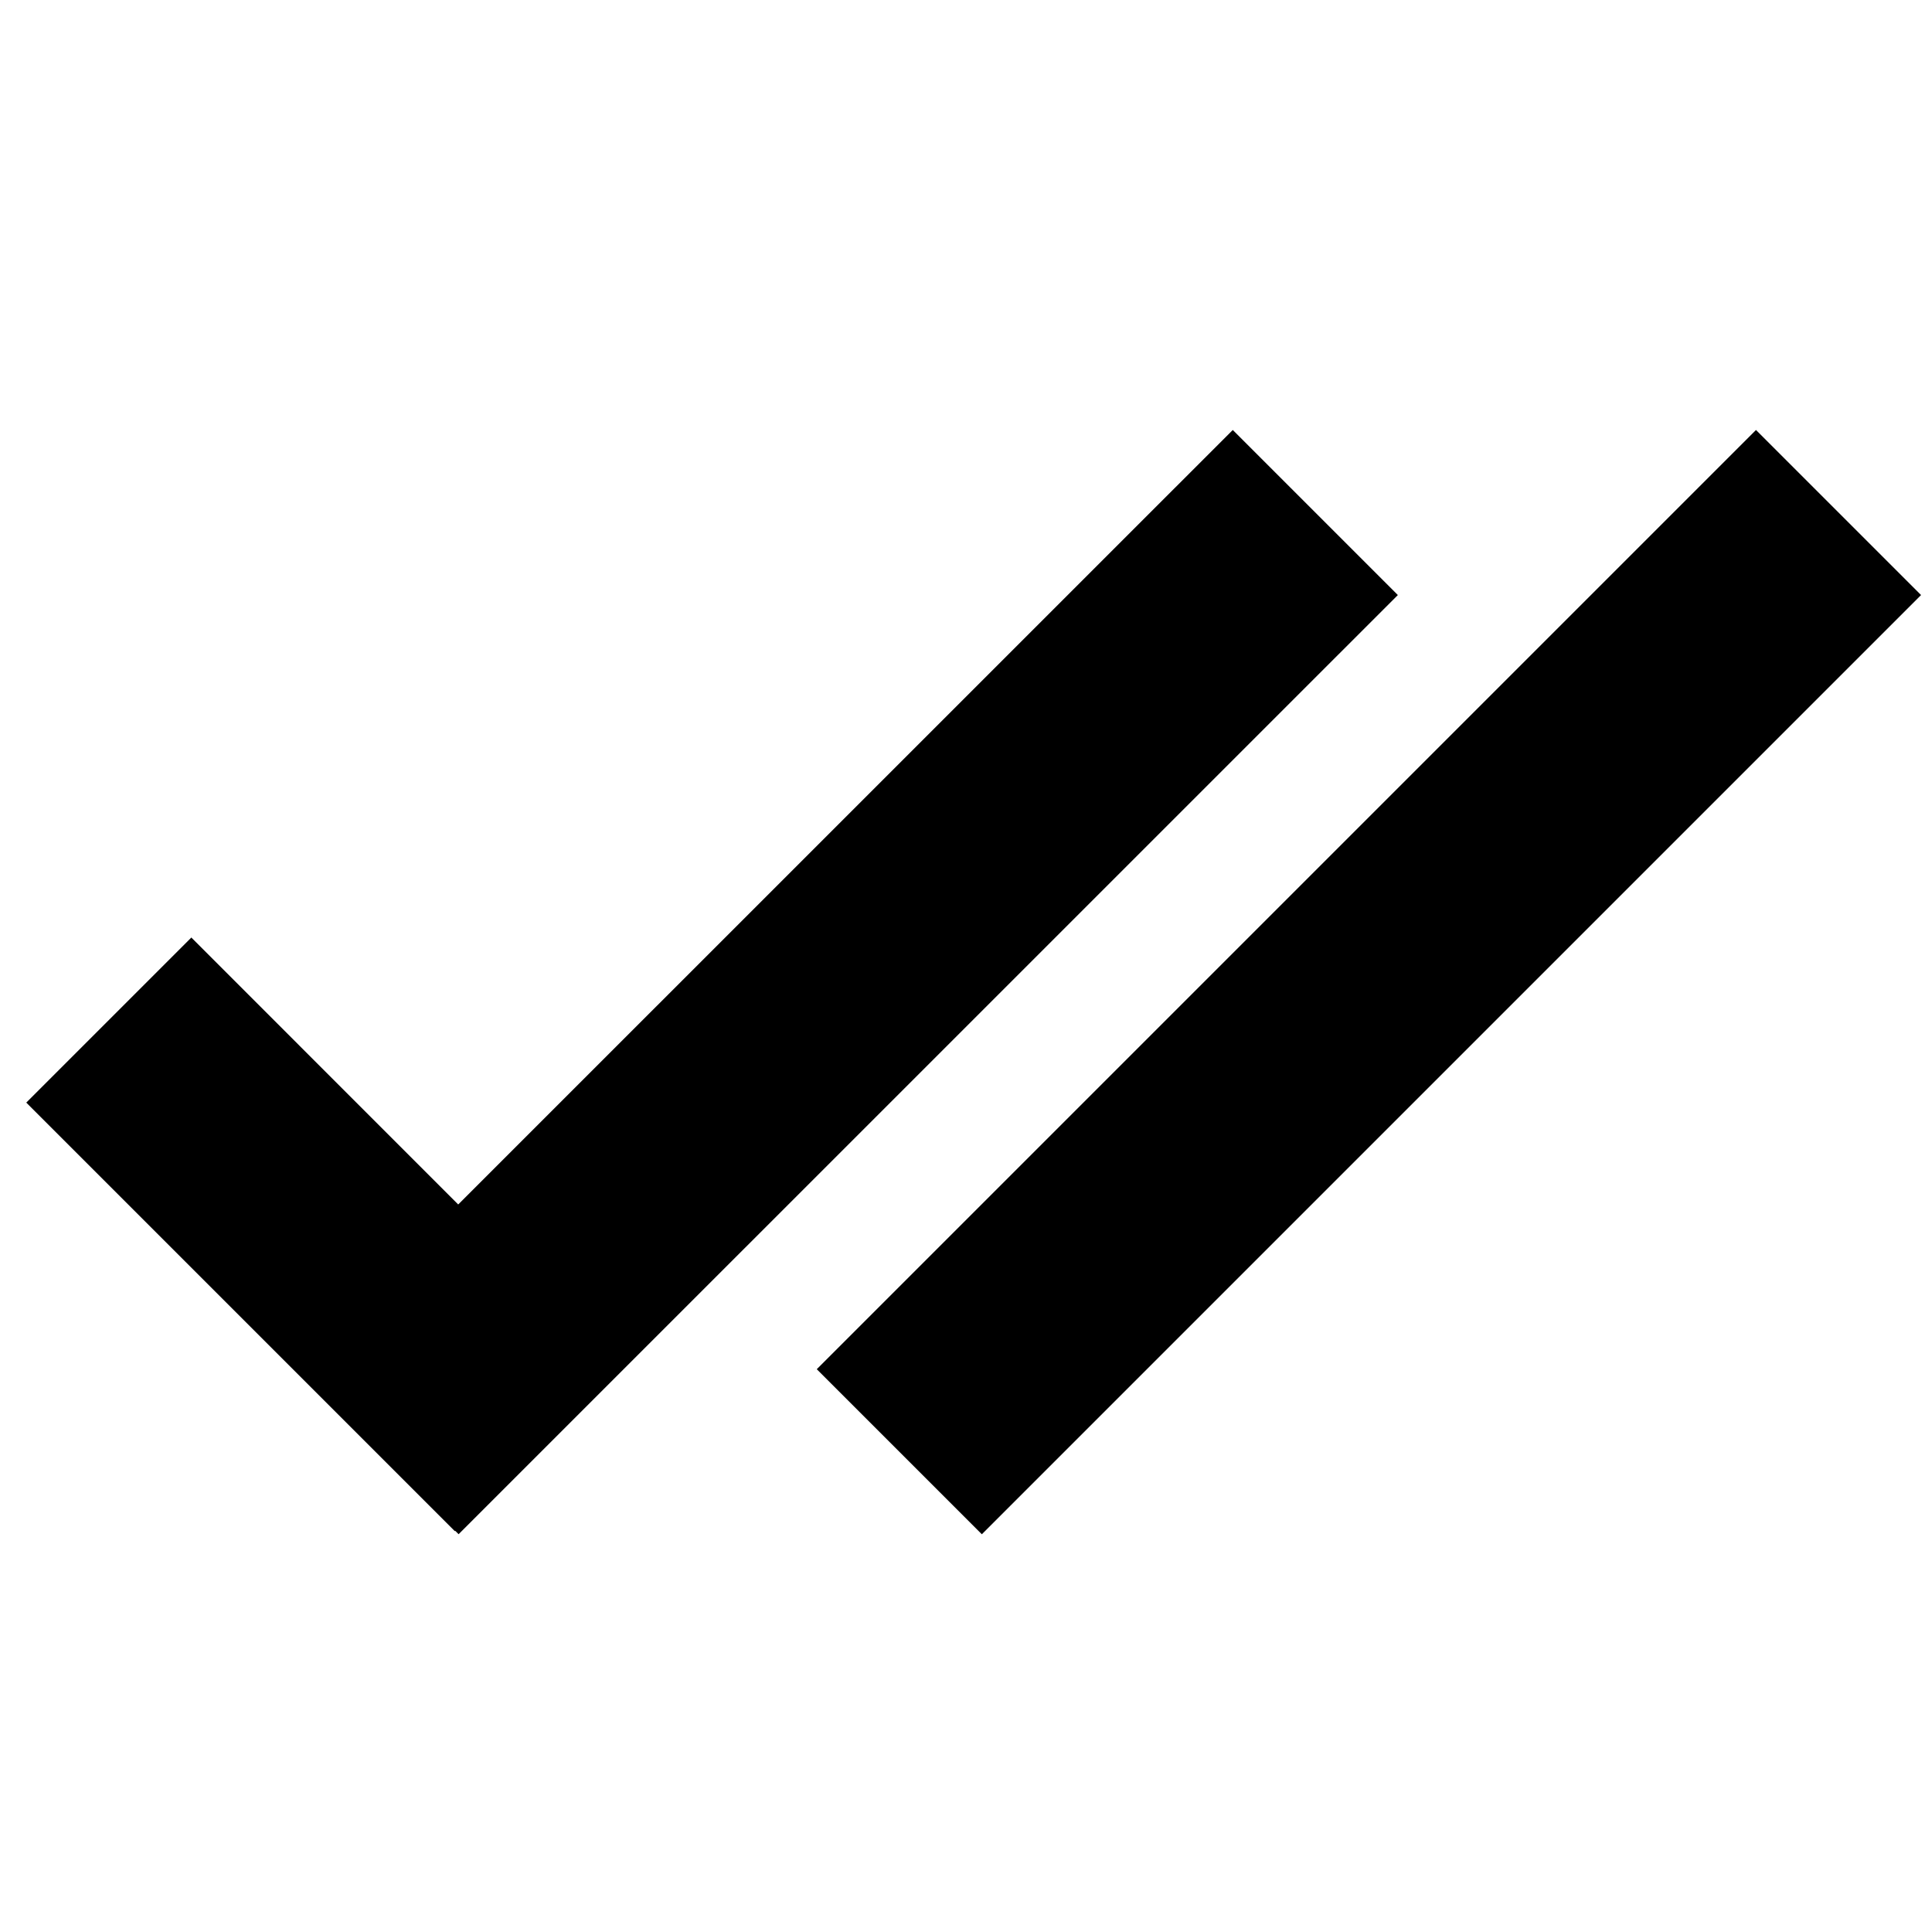
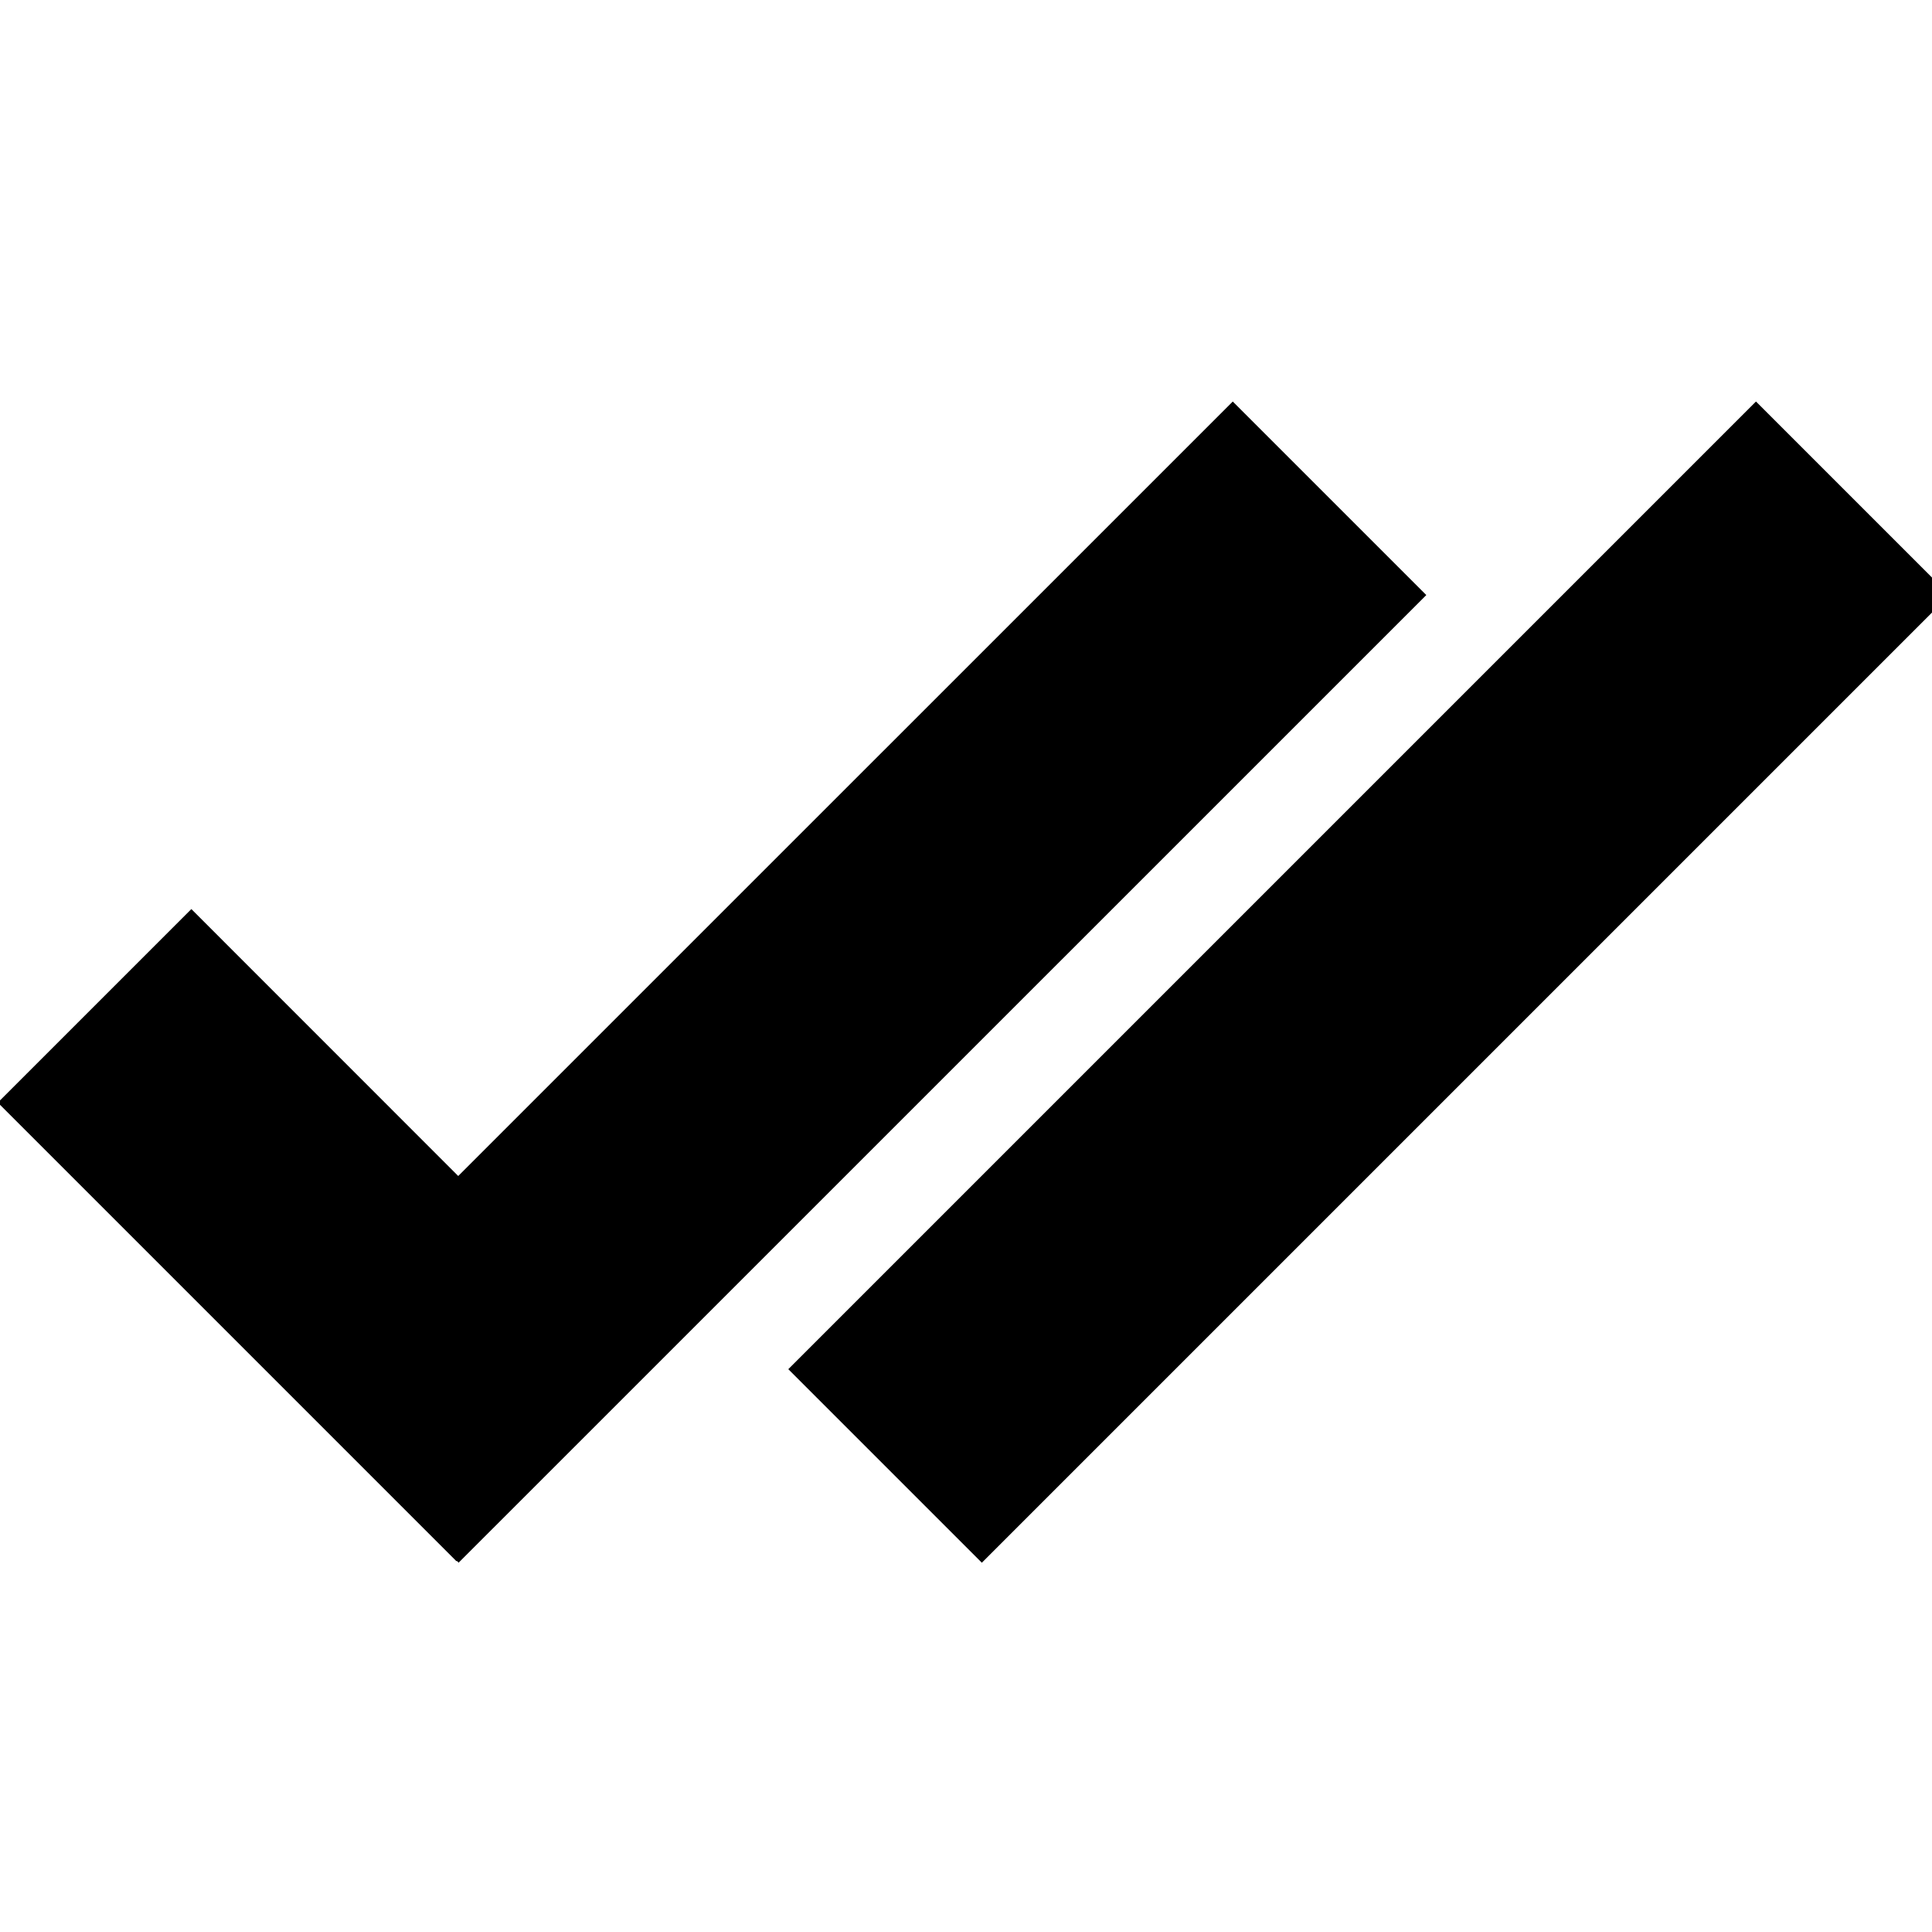
<svg xmlns="http://www.w3.org/2000/svg" width="24px" height="24px" viewBox="0 0 24 24" version="1.1">
  <g id="read-receipt-read-icon" stroke="none" stroke-width="1" fill="none" fill-rule="evenodd">
    <rect id="Rectangle" x="0" y="0" width="24" height="24" />
-     <rect id="Rectangle" stroke="#000000" stroke-width="0.5" fill="#000000" transform="translate(17.00538, 12.2) rotate(-45) translate(-17.00538, -12.2) " x="9.005" y="11" width="16" height="2.4" />
-     <path d="M15.314,5.695 L17.011,7.392 L5.697,18.705 L5.634,18.642 L5.63,18.647 L0.68,13.697 L2.377,12 L5.692,15.316 L15.314,5.695 Z" id="Combined-Shape" stroke="#000000" stroke-width="0.5" fill="#000000" />
+     <rect id="Rectangle" stroke="#000000" fill="#000000" transform="translate(17.00538, 12.2) rotate(-45) translate(-17.00538, -12.2) " x="9.005" y="11" width="16" height="2.4" />
+     <path d="M15.314,5.695 L17.011,7.392 L5.697,18.705 L5.634,18.642 L5.63,18.647 L0.68,13.697 L2.377,12 L5.692,15.316 L15.314,5.695 Z" id="Combined-Shape" stroke="#000000" fill="#000000" />
  </g>
</svg>
